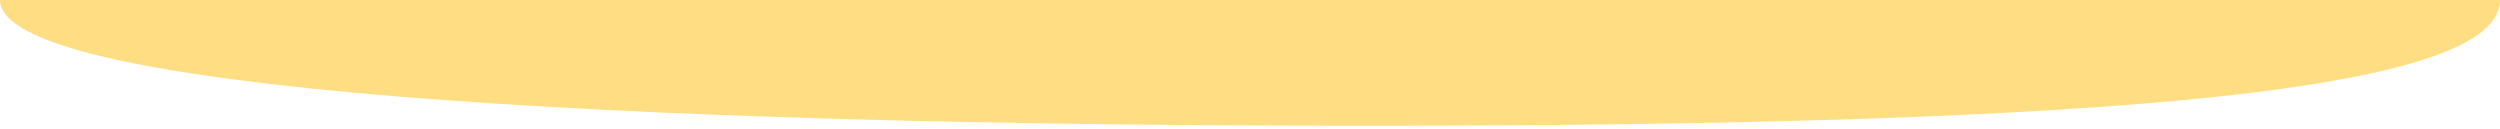
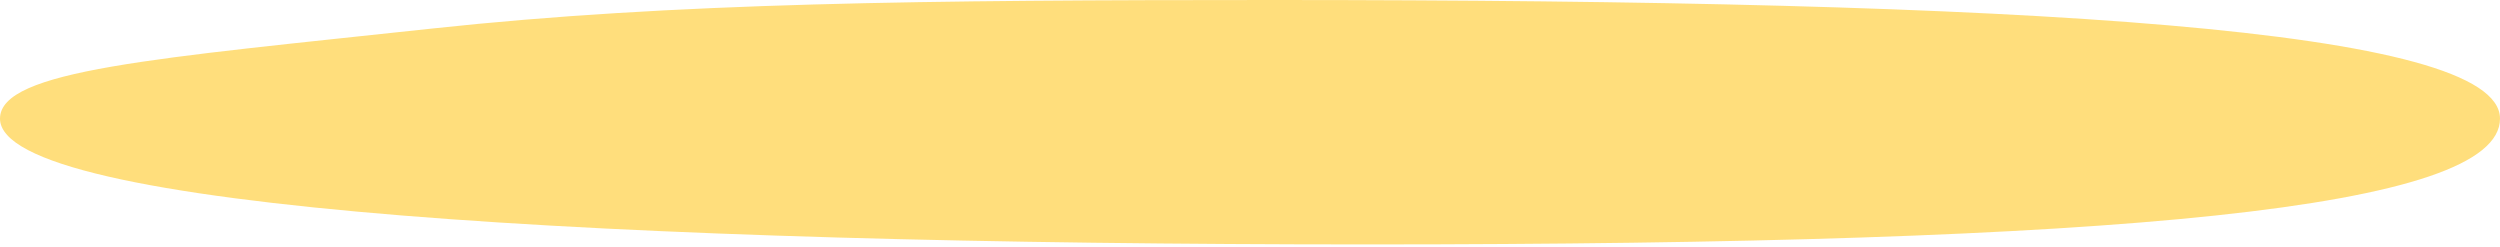
- <svg xmlns="http://www.w3.org/2000/svg" width="2107px" height="108px" viewBox="0 0 2107 108" version="1.1">
+ <svg xmlns="http://www.w3.org/2000/svg" width="2107px" height="208px" viewBox="0 0 2107 208" version="1.1">
  <g id="bottom-morpher" stroke="none" stroke-width="1" fill="none" fill-rule="evenodd">
-     <path d="M1152.7,106 C1786.076,106 2107,76.331 2107,-0.007 C2107,-76.345 1703.942,-165 1070.566,-165 C777.134,-165 577.705,-147.604 374.882,-125.756 C139.908,-100.444 0,-40.979 0,-0.007 C0,76.331 519.323,106 1152.7,106 Z" id="Oval" fill="#FFDD83" />
+     <path d="M1152.7,206 C1786.076,206 2107,176.331 2107,99.993 C2107,23.655 1706.936,-2.84217094e-14 1073.56,-2.84217094e-14 C780.128,-2.84217094e-14 567.823,2.124 365,23.972 C130.027,49.284 0,59.021 0,99.993 C0,176.331 519.323,206 1152.7,206 Z" id="Oval" fill="#FFDE7C" />
  </g>
</svg>
